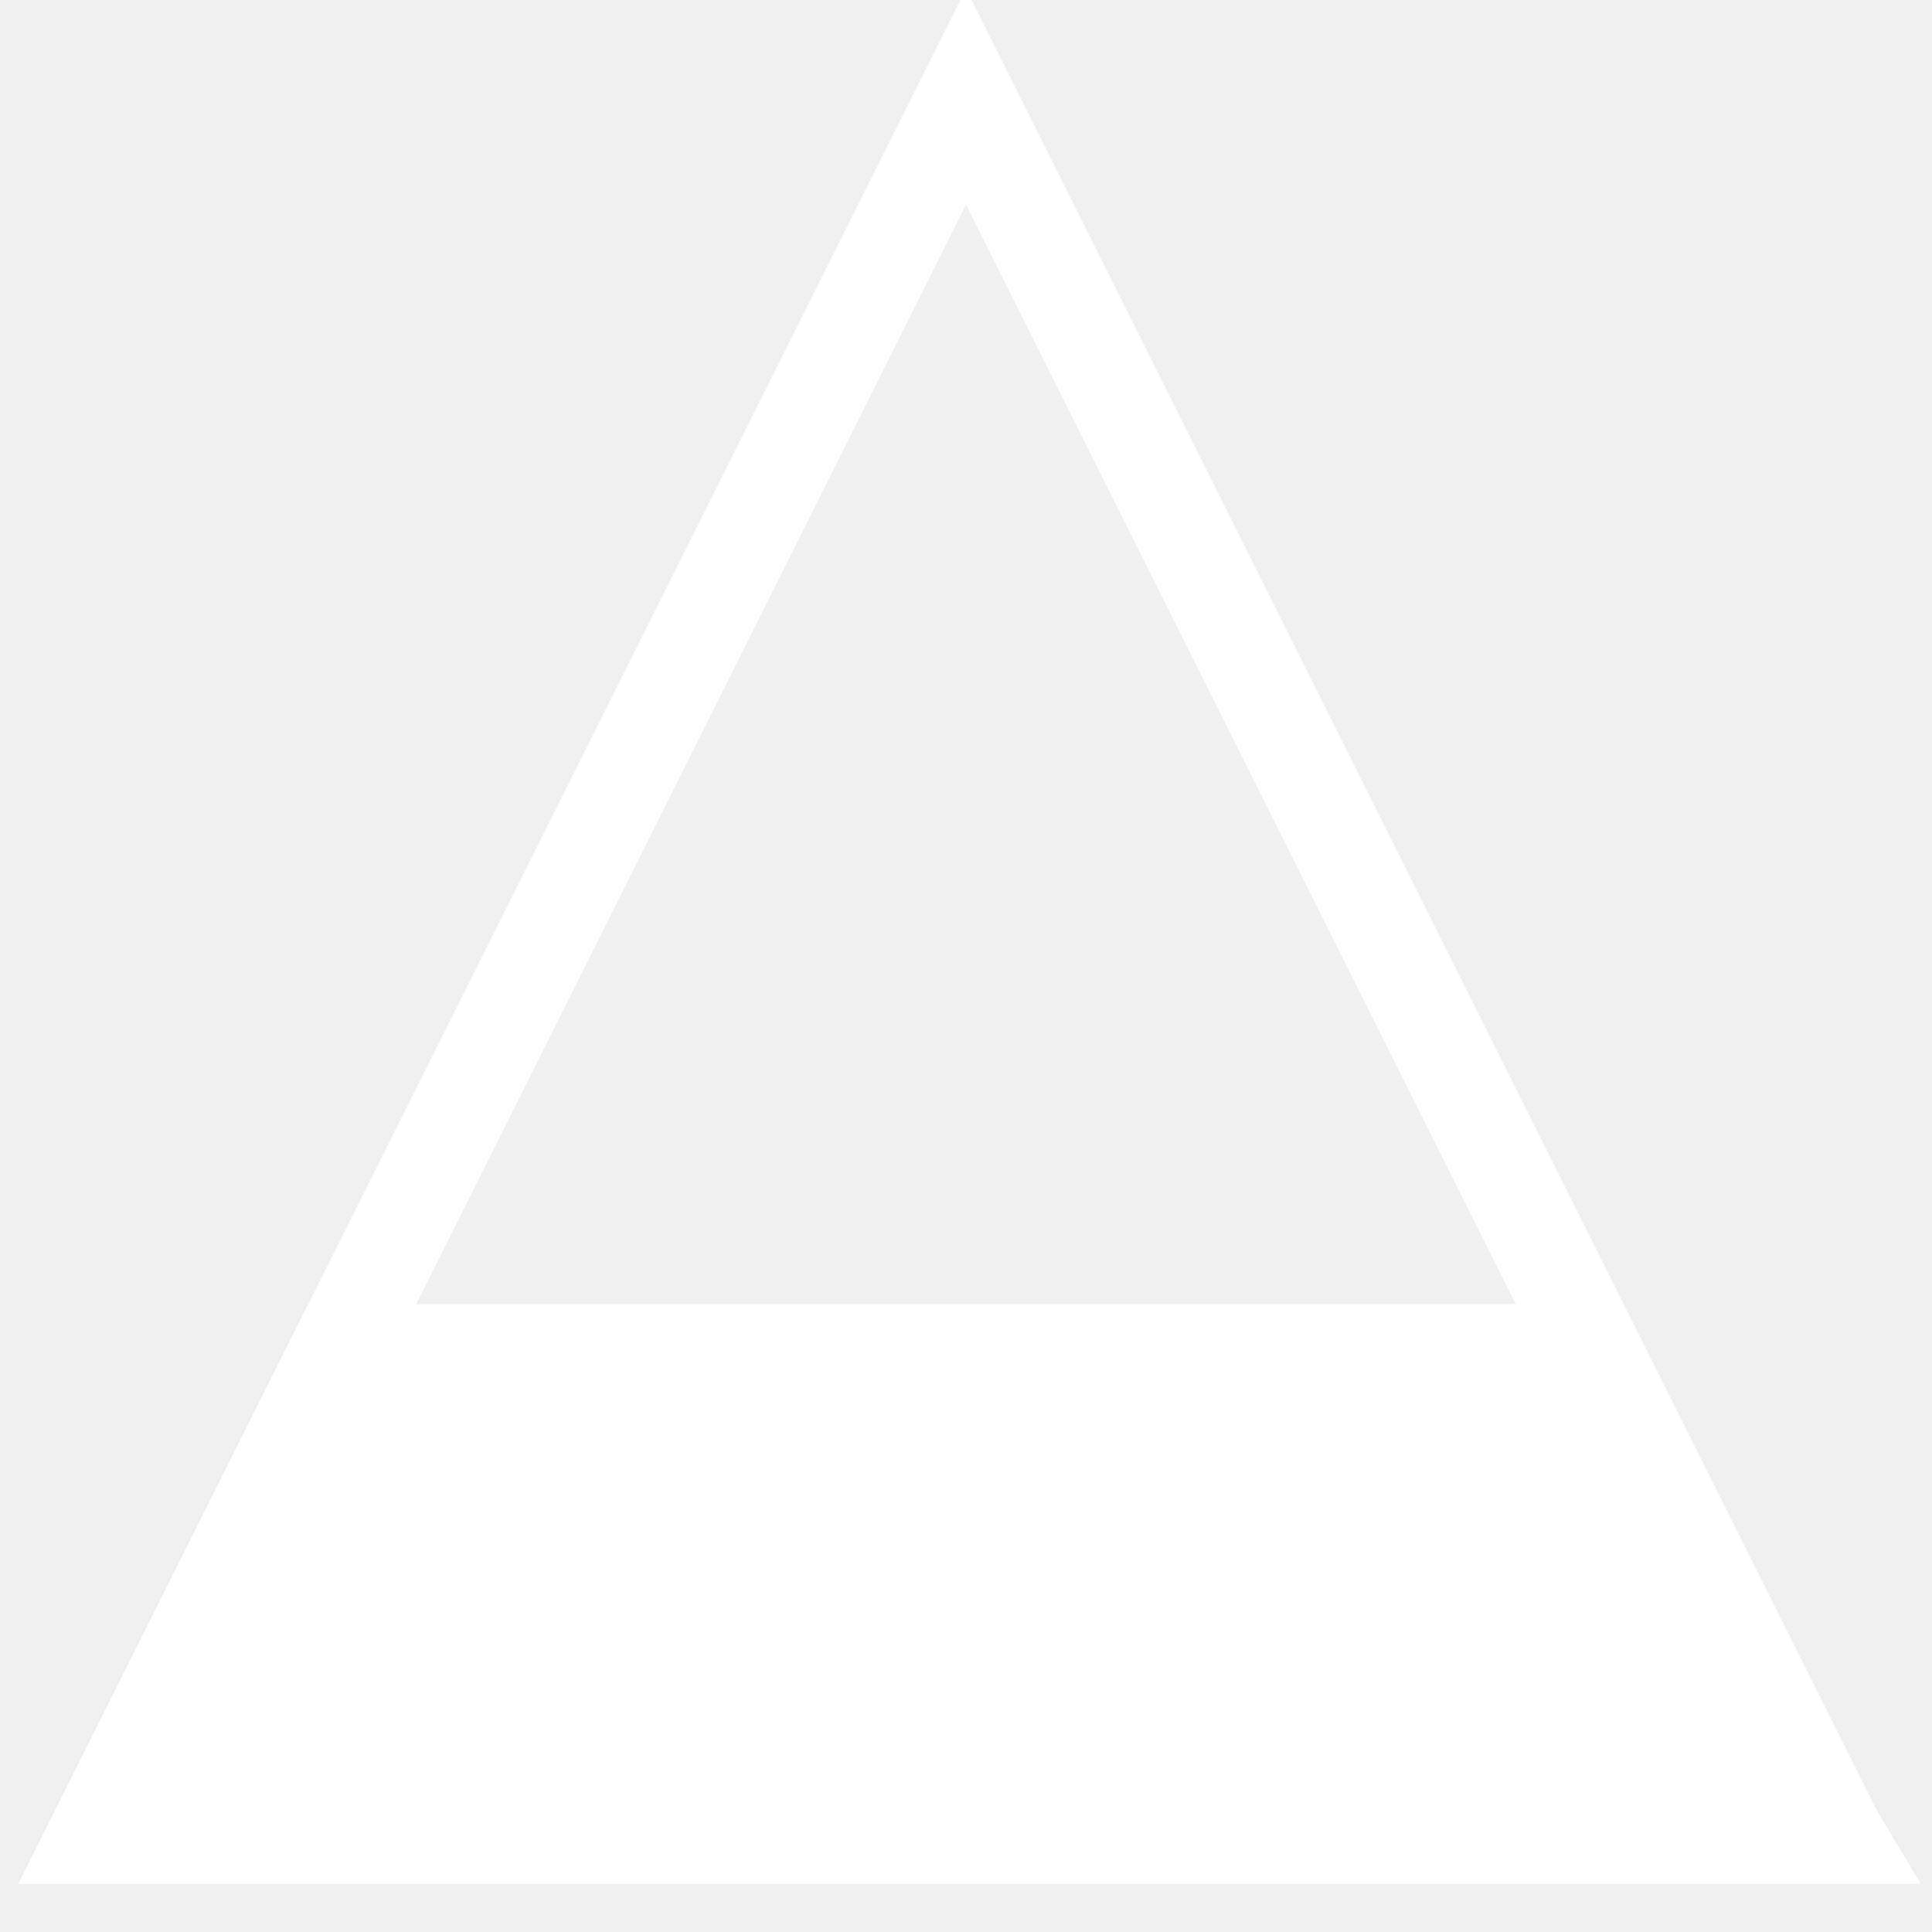
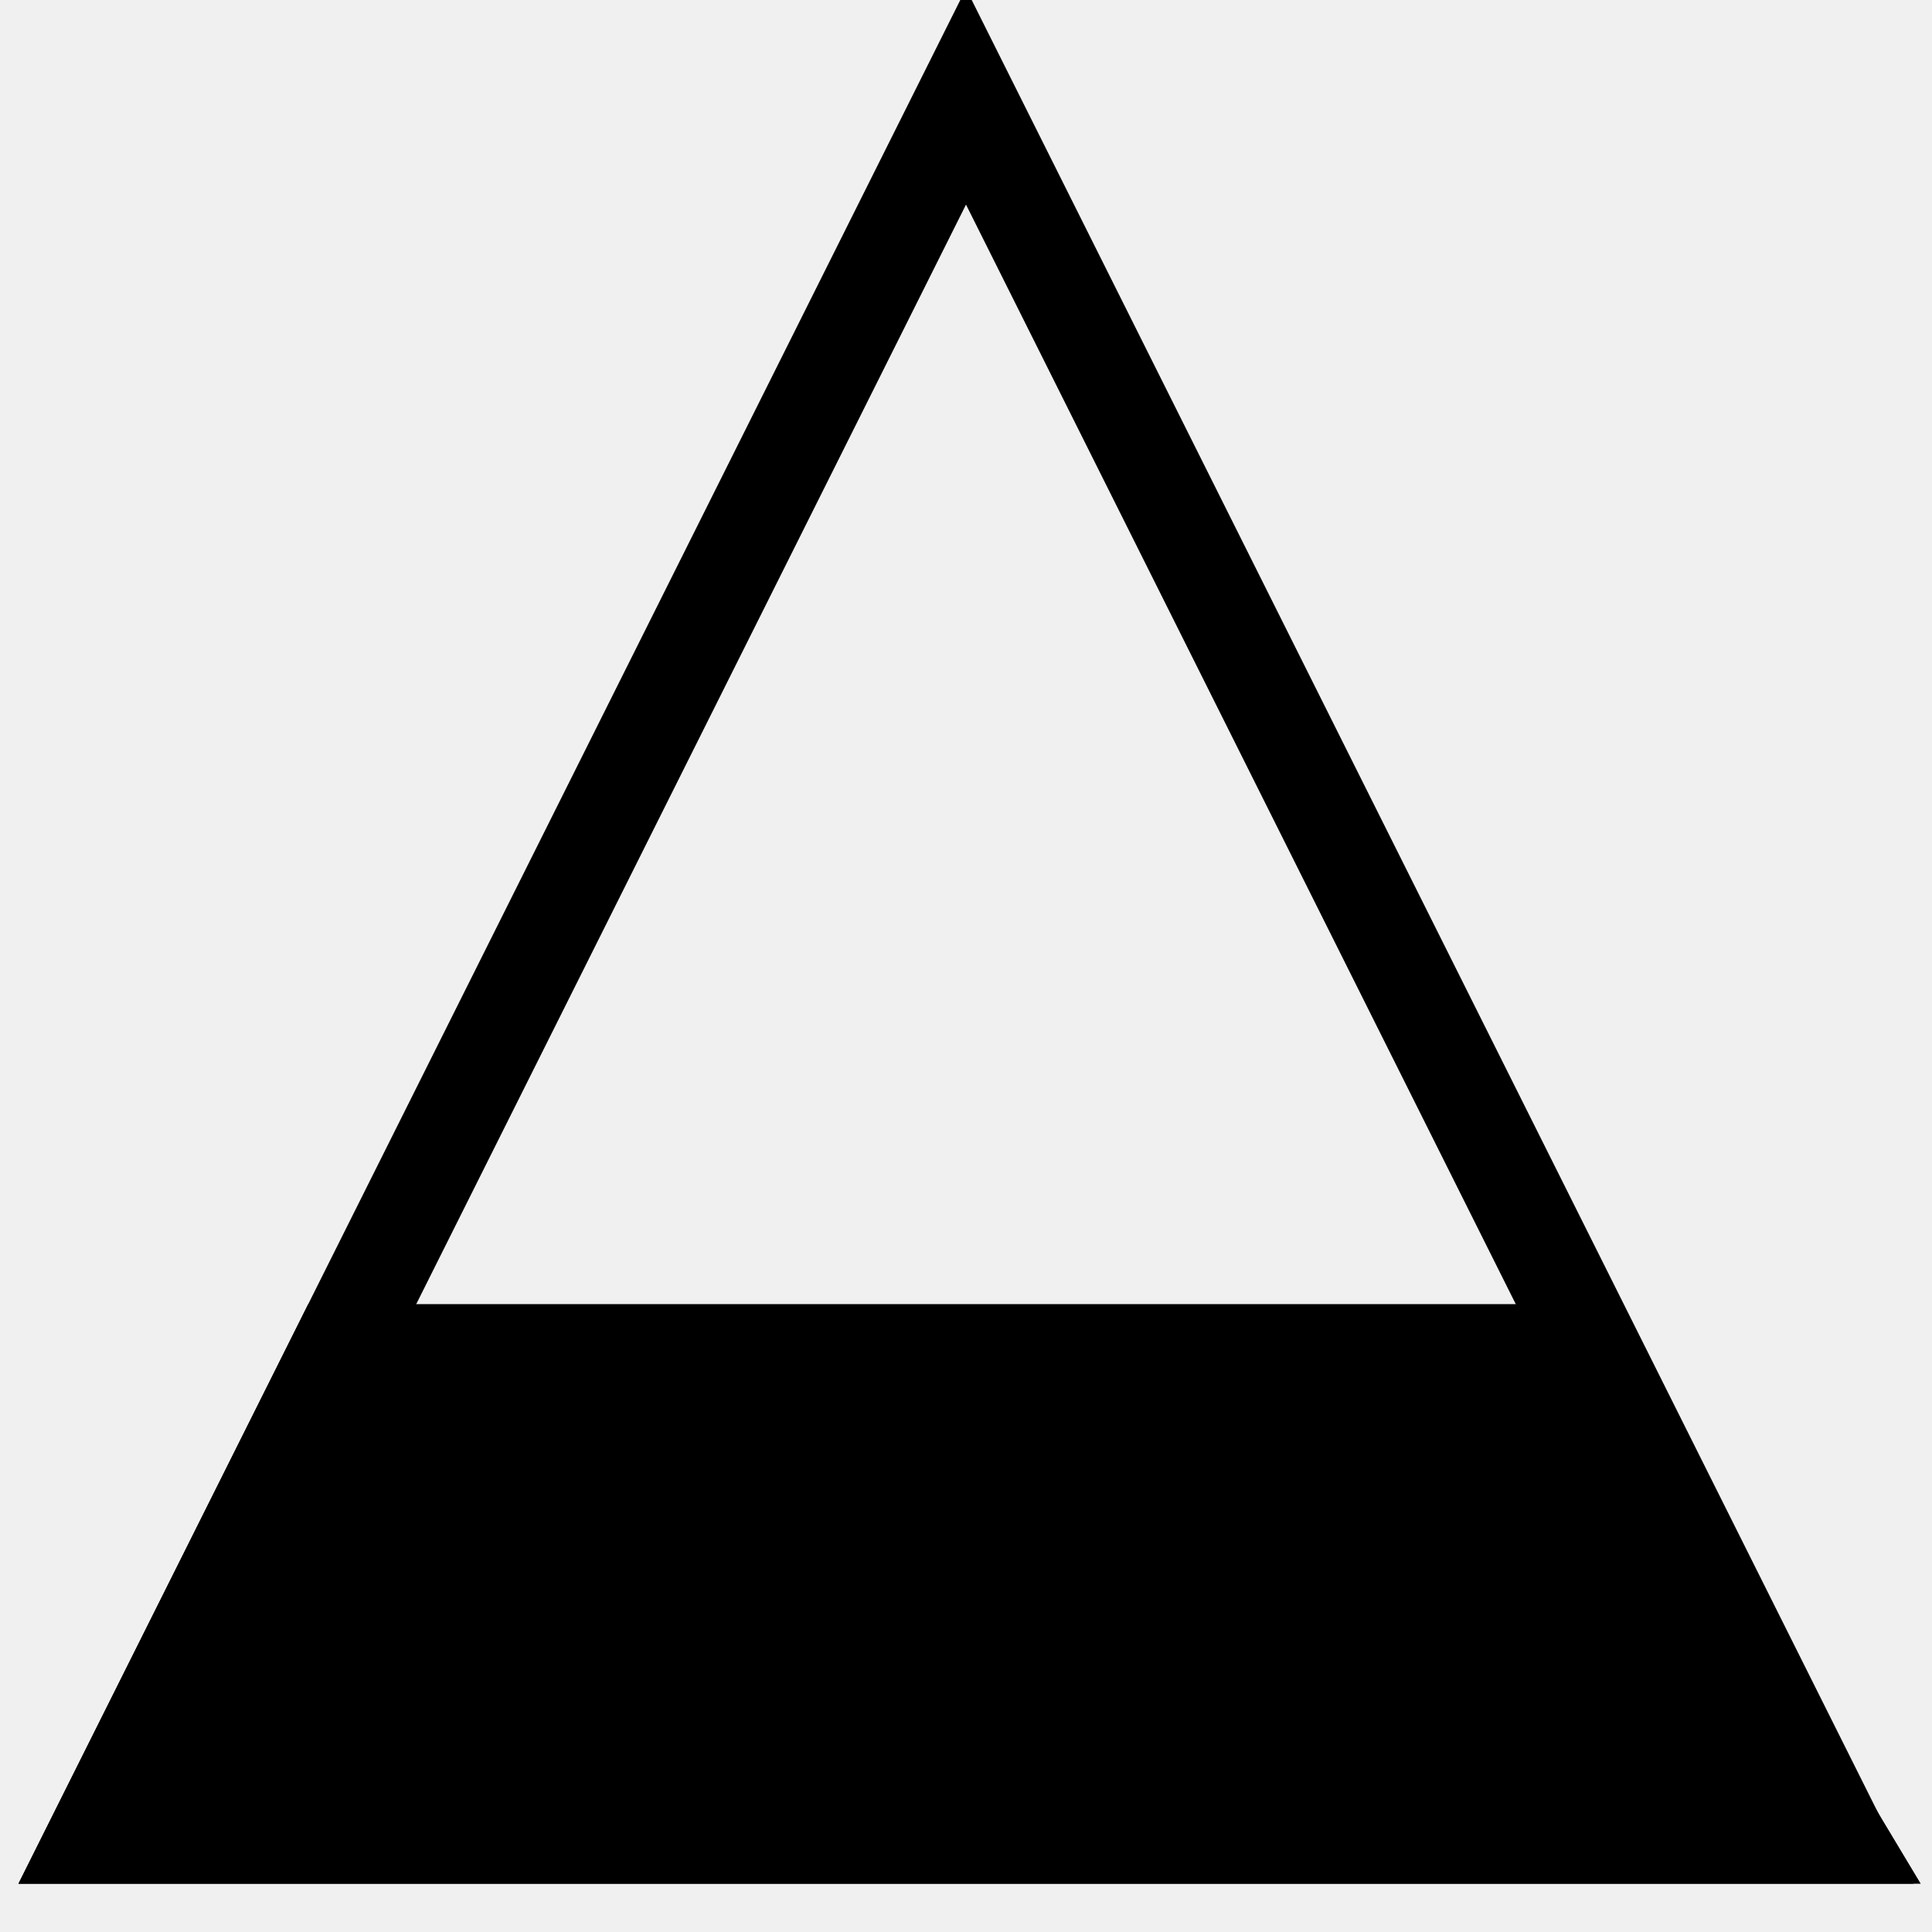
<svg xmlns="http://www.w3.org/2000/svg" width="20" height="20">
-   <polygon points="10,1 1,19 19,19" class="triangle" fill-opacity="0" stroke="white" />
-   <polygon points="1,19 3.5,14 16,14 19,19" class="triangle" fill="white" stroke="white" />
+   <polygon points="10,1 1,19 19,19" class="triangle" fill-opacity="0" stroke="black" />
+   <polygon points="1,19 3.5,14 16,14 19,19" class="triangle" fill="black" stroke="black" />
</svg>
